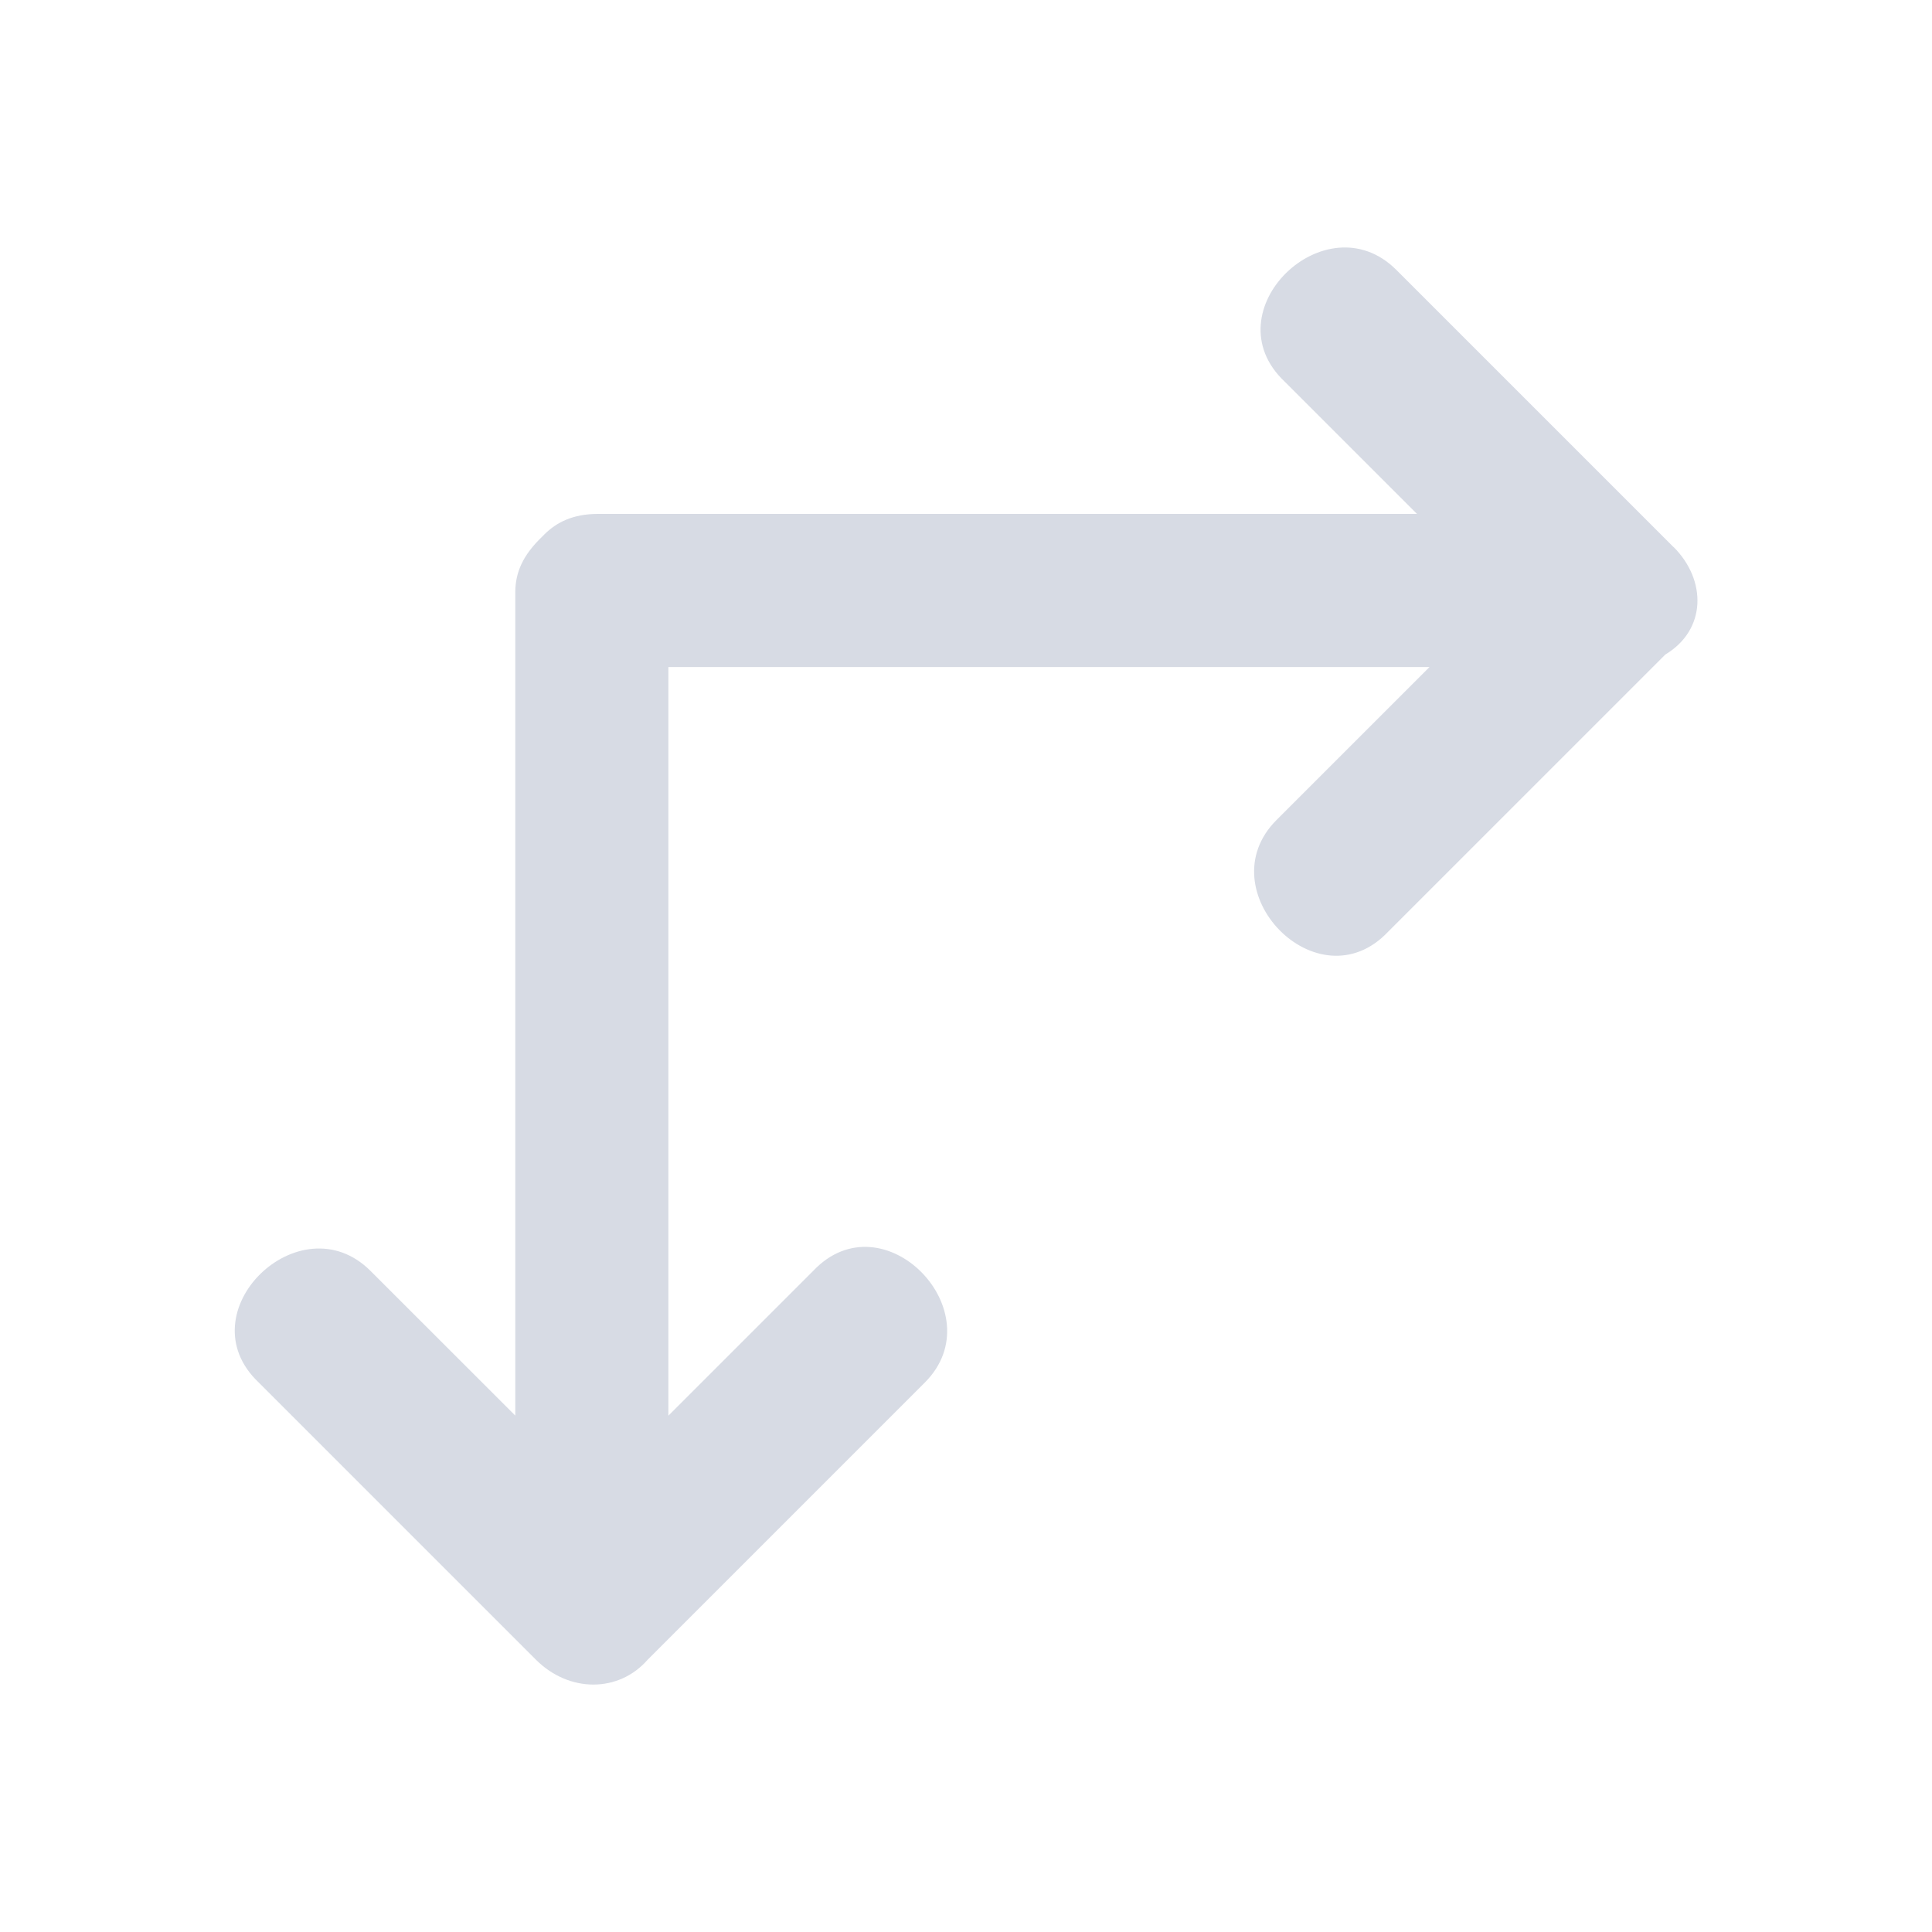
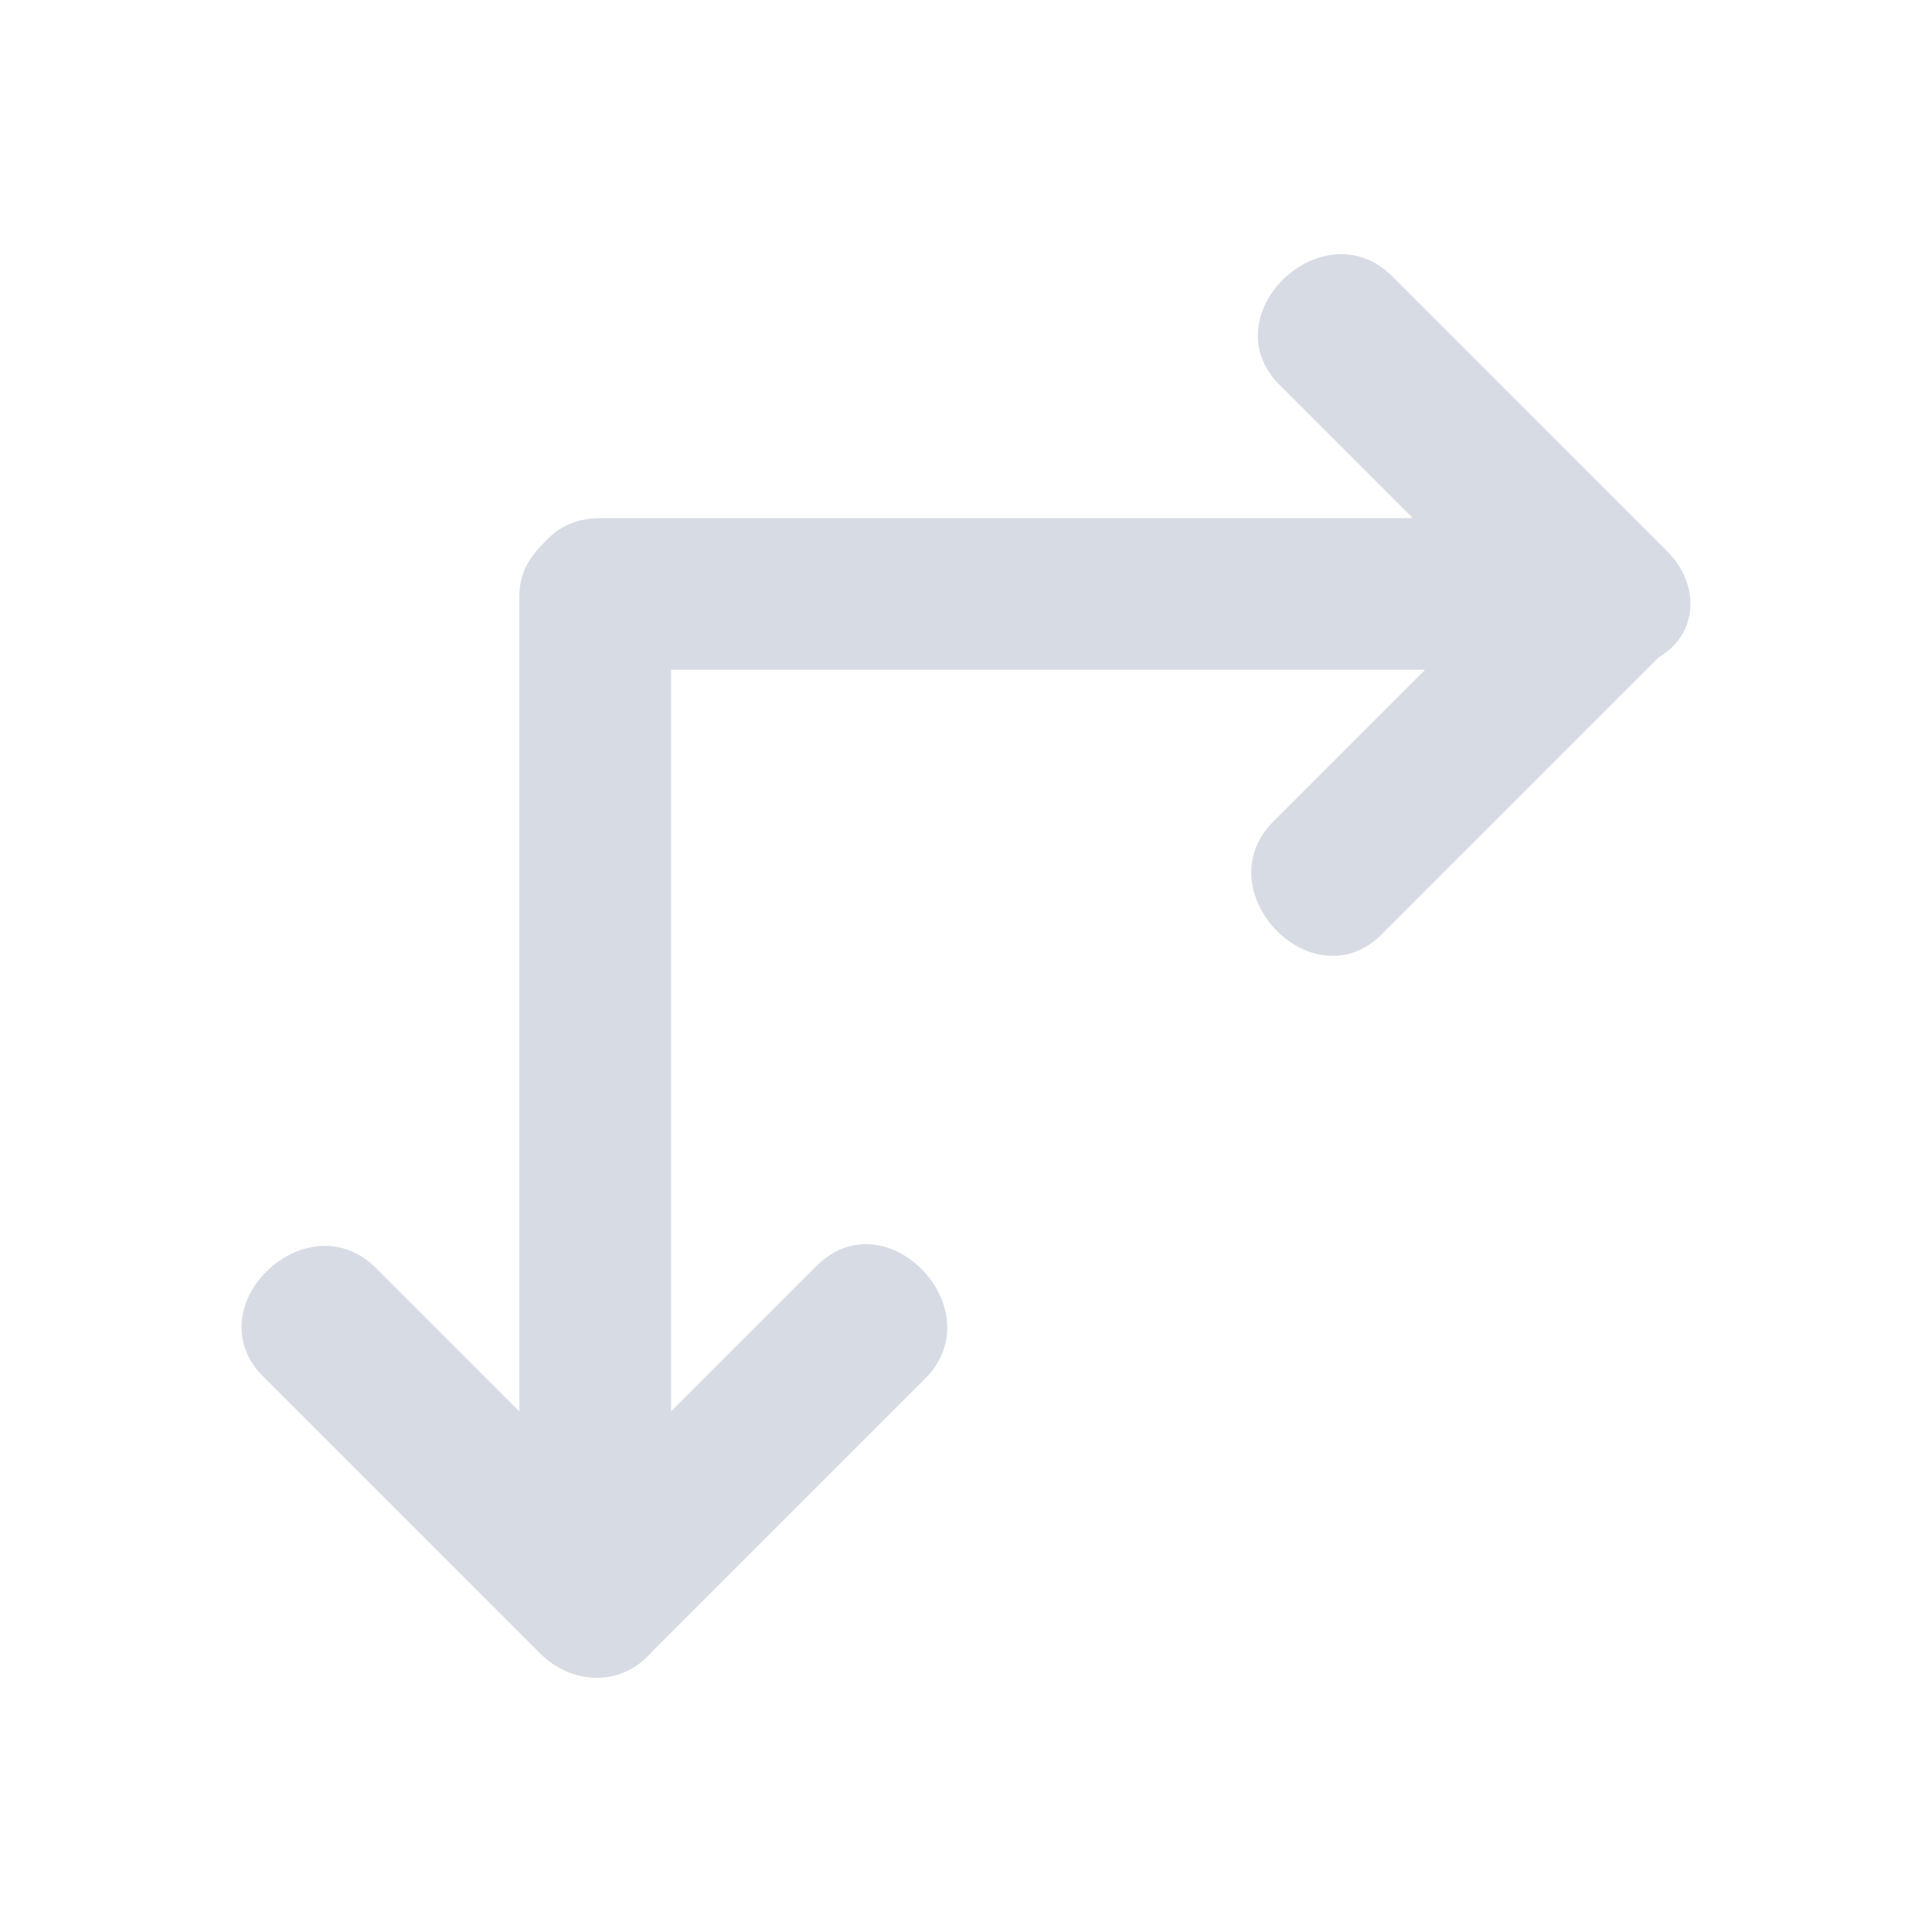
<svg xmlns="http://www.w3.org/2000/svg" id="Layer_1" version="1.1" viewBox="0 0 24 24" xml:space="preserve" width="24" height="24">
  <defs id="defs1" />
-   <path d="M 20.788,6.795 C 19.657,5.665 18.475,4.483 17.345,3.352 16.471,2.479 15.033,3.866 15.958,4.74 c 0.514,0.514 1.079,1.079 1.644,1.644 -2.98,0 -5.909,0 -8.889,0 -0.462,0 -0.874,0 -1.285,0 -0.308,0 -0.514,0.103 -0.668,0.257 0,0 0,0 -0.051,0.051 -0.206,0.206 -0.308,0.411 -0.308,0.668 0,3.032 0,6.115 0,9.146 0,0.36 0,0.668 0,1.079 C 5.835,17.02 5.218,16.404 4.602,15.787 3.728,14.914 2.29,16.301 3.215,17.175 c 1.182,1.182 2.364,2.364 3.443,3.443 0.411,0.411 1.028,0.411 1.387,0 1.13,-1.13 2.312,-2.312 3.443,-3.443 0.874,-0.874 -0.514,-2.312 -1.387,-1.387 -0.565,0.565 -1.182,1.182 -1.798,1.798 0,-2.98 0,-5.96 0,-8.992 0,-0.103 0,-0.206 0,-0.308 2.723,0 5.395,0 8.17,0 0.462,0 0.822,0 1.285,0 -0.617,0.617 -1.285,1.285 -1.901,1.901 -0.874,0.874 0.514,2.312 1.387,1.387 1.182,-1.182 2.364,-2.364 3.443,-3.443 0.514,-0.308 0.514,-0.925 0.103,-1.336 z" id="path1" style="stroke-width:0.514;fill:#d7dbe4;fill-opacity:1" />
+   <path d="M 20.706,6.843 C 19.586,5.723 18.415,4.552 17.295,3.433 16.43,2.567 15.005,3.942 15.921,4.807 c 0.509,0.509 1.069,1.069 1.629,1.629 -2.953,0 -5.854,0 -8.807,0 -0.458,0 -0.865,0 -1.273,0 -0.305,0 -0.509,0.102 -0.662,0.255 0,0 0,0 -0.051,0.051 -0.204,0.204 -0.305,0.407 -0.305,0.662 0,3.004 0,6.058 0,9.061 0,0.356 0,0.662 0,1.069 -0.56,-0.56 -1.171,-1.171 -1.782,-1.782 -0.865,-0.865 -2.291,0.509 -1.374,1.374 1.171,1.171 2.342,2.342 3.411,3.411 0.407,0.407 1.018,0.407 1.374,0 1.12,-1.12 2.291,-2.291 3.411,-3.411 0.865,-0.865 -0.509,-2.291 -1.374,-1.374 -0.56,0.56 -1.171,1.171 -1.782,1.782 0,-2.953 0,-5.905 0,-8.909 0,-0.102 0,-0.204 0,-0.305 2.698,0 5.345,0 8.094,0 0.458,0 0.815,0 1.273,0 -0.611,0.611 -1.273,1.273 -1.884,1.884 -0.865,0.865 0.509,2.291 1.374,1.374 1.171,-1.171 2.342,-2.342 3.411,-3.411 0.509,-0.305 0.509,-0.916 0.102,-1.324 z" id="path1" style="fill:#d7dbe4;fill-opacity:1;stroke-width:0.509" />
</svg>
